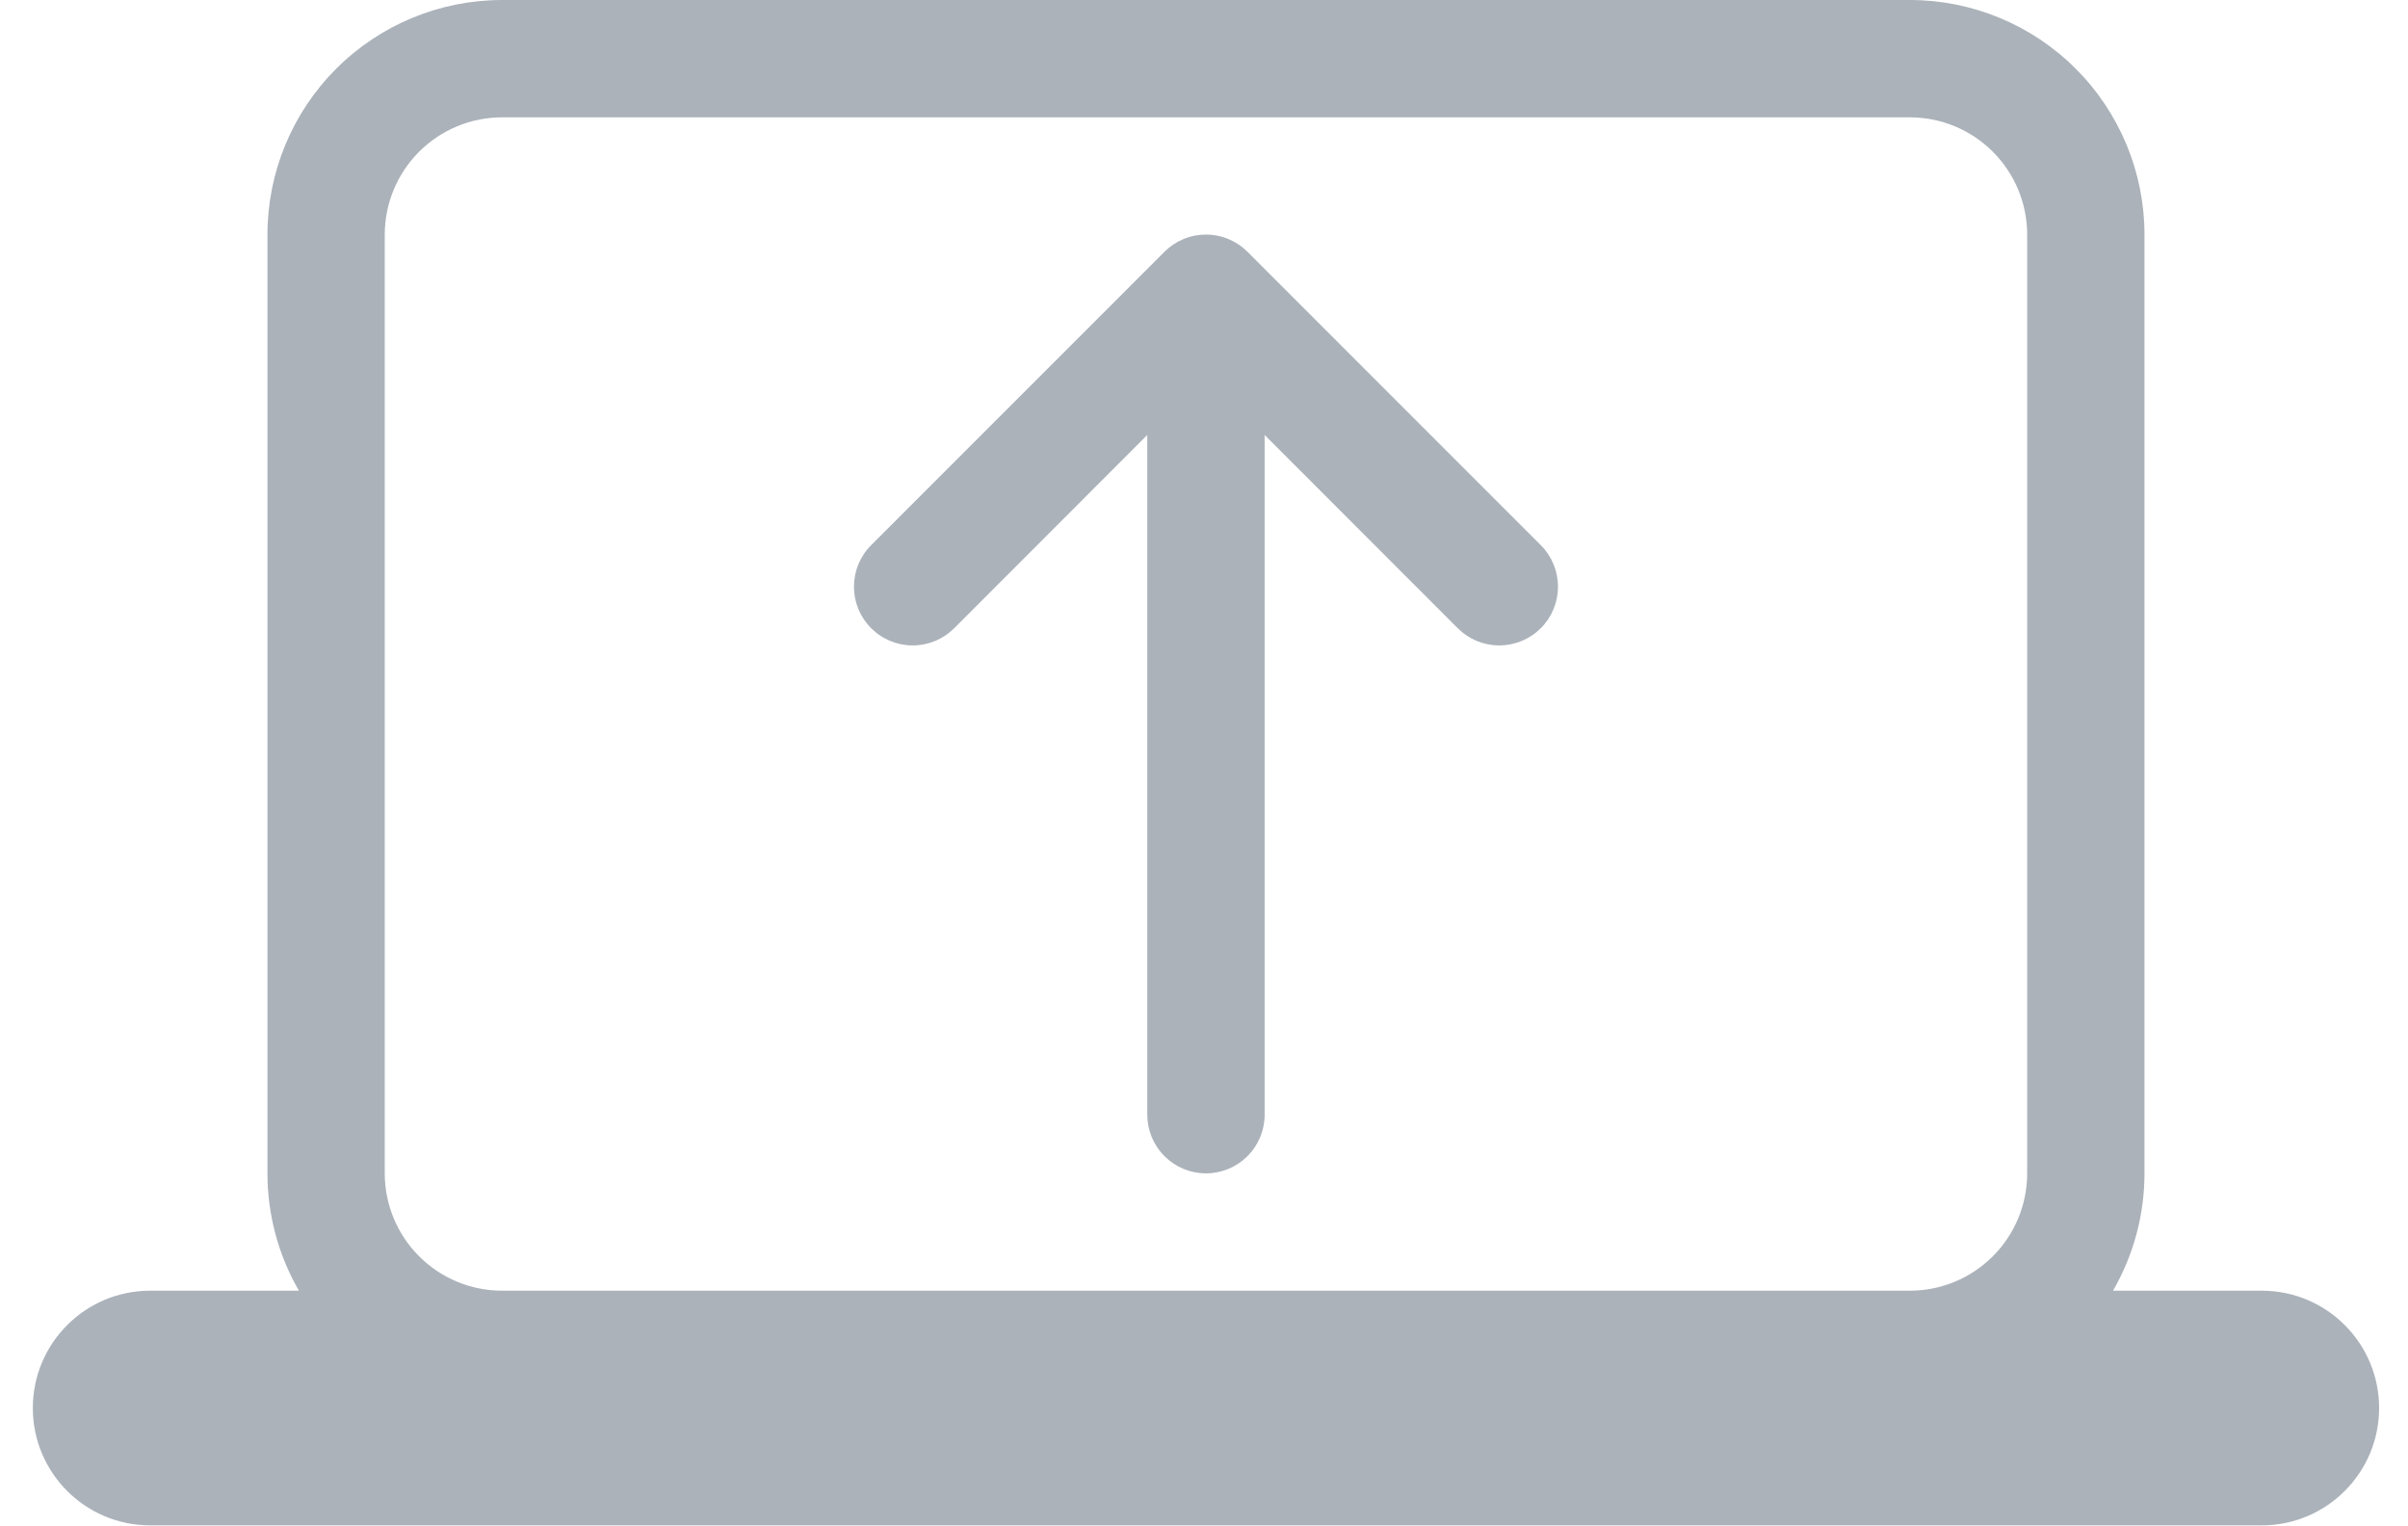
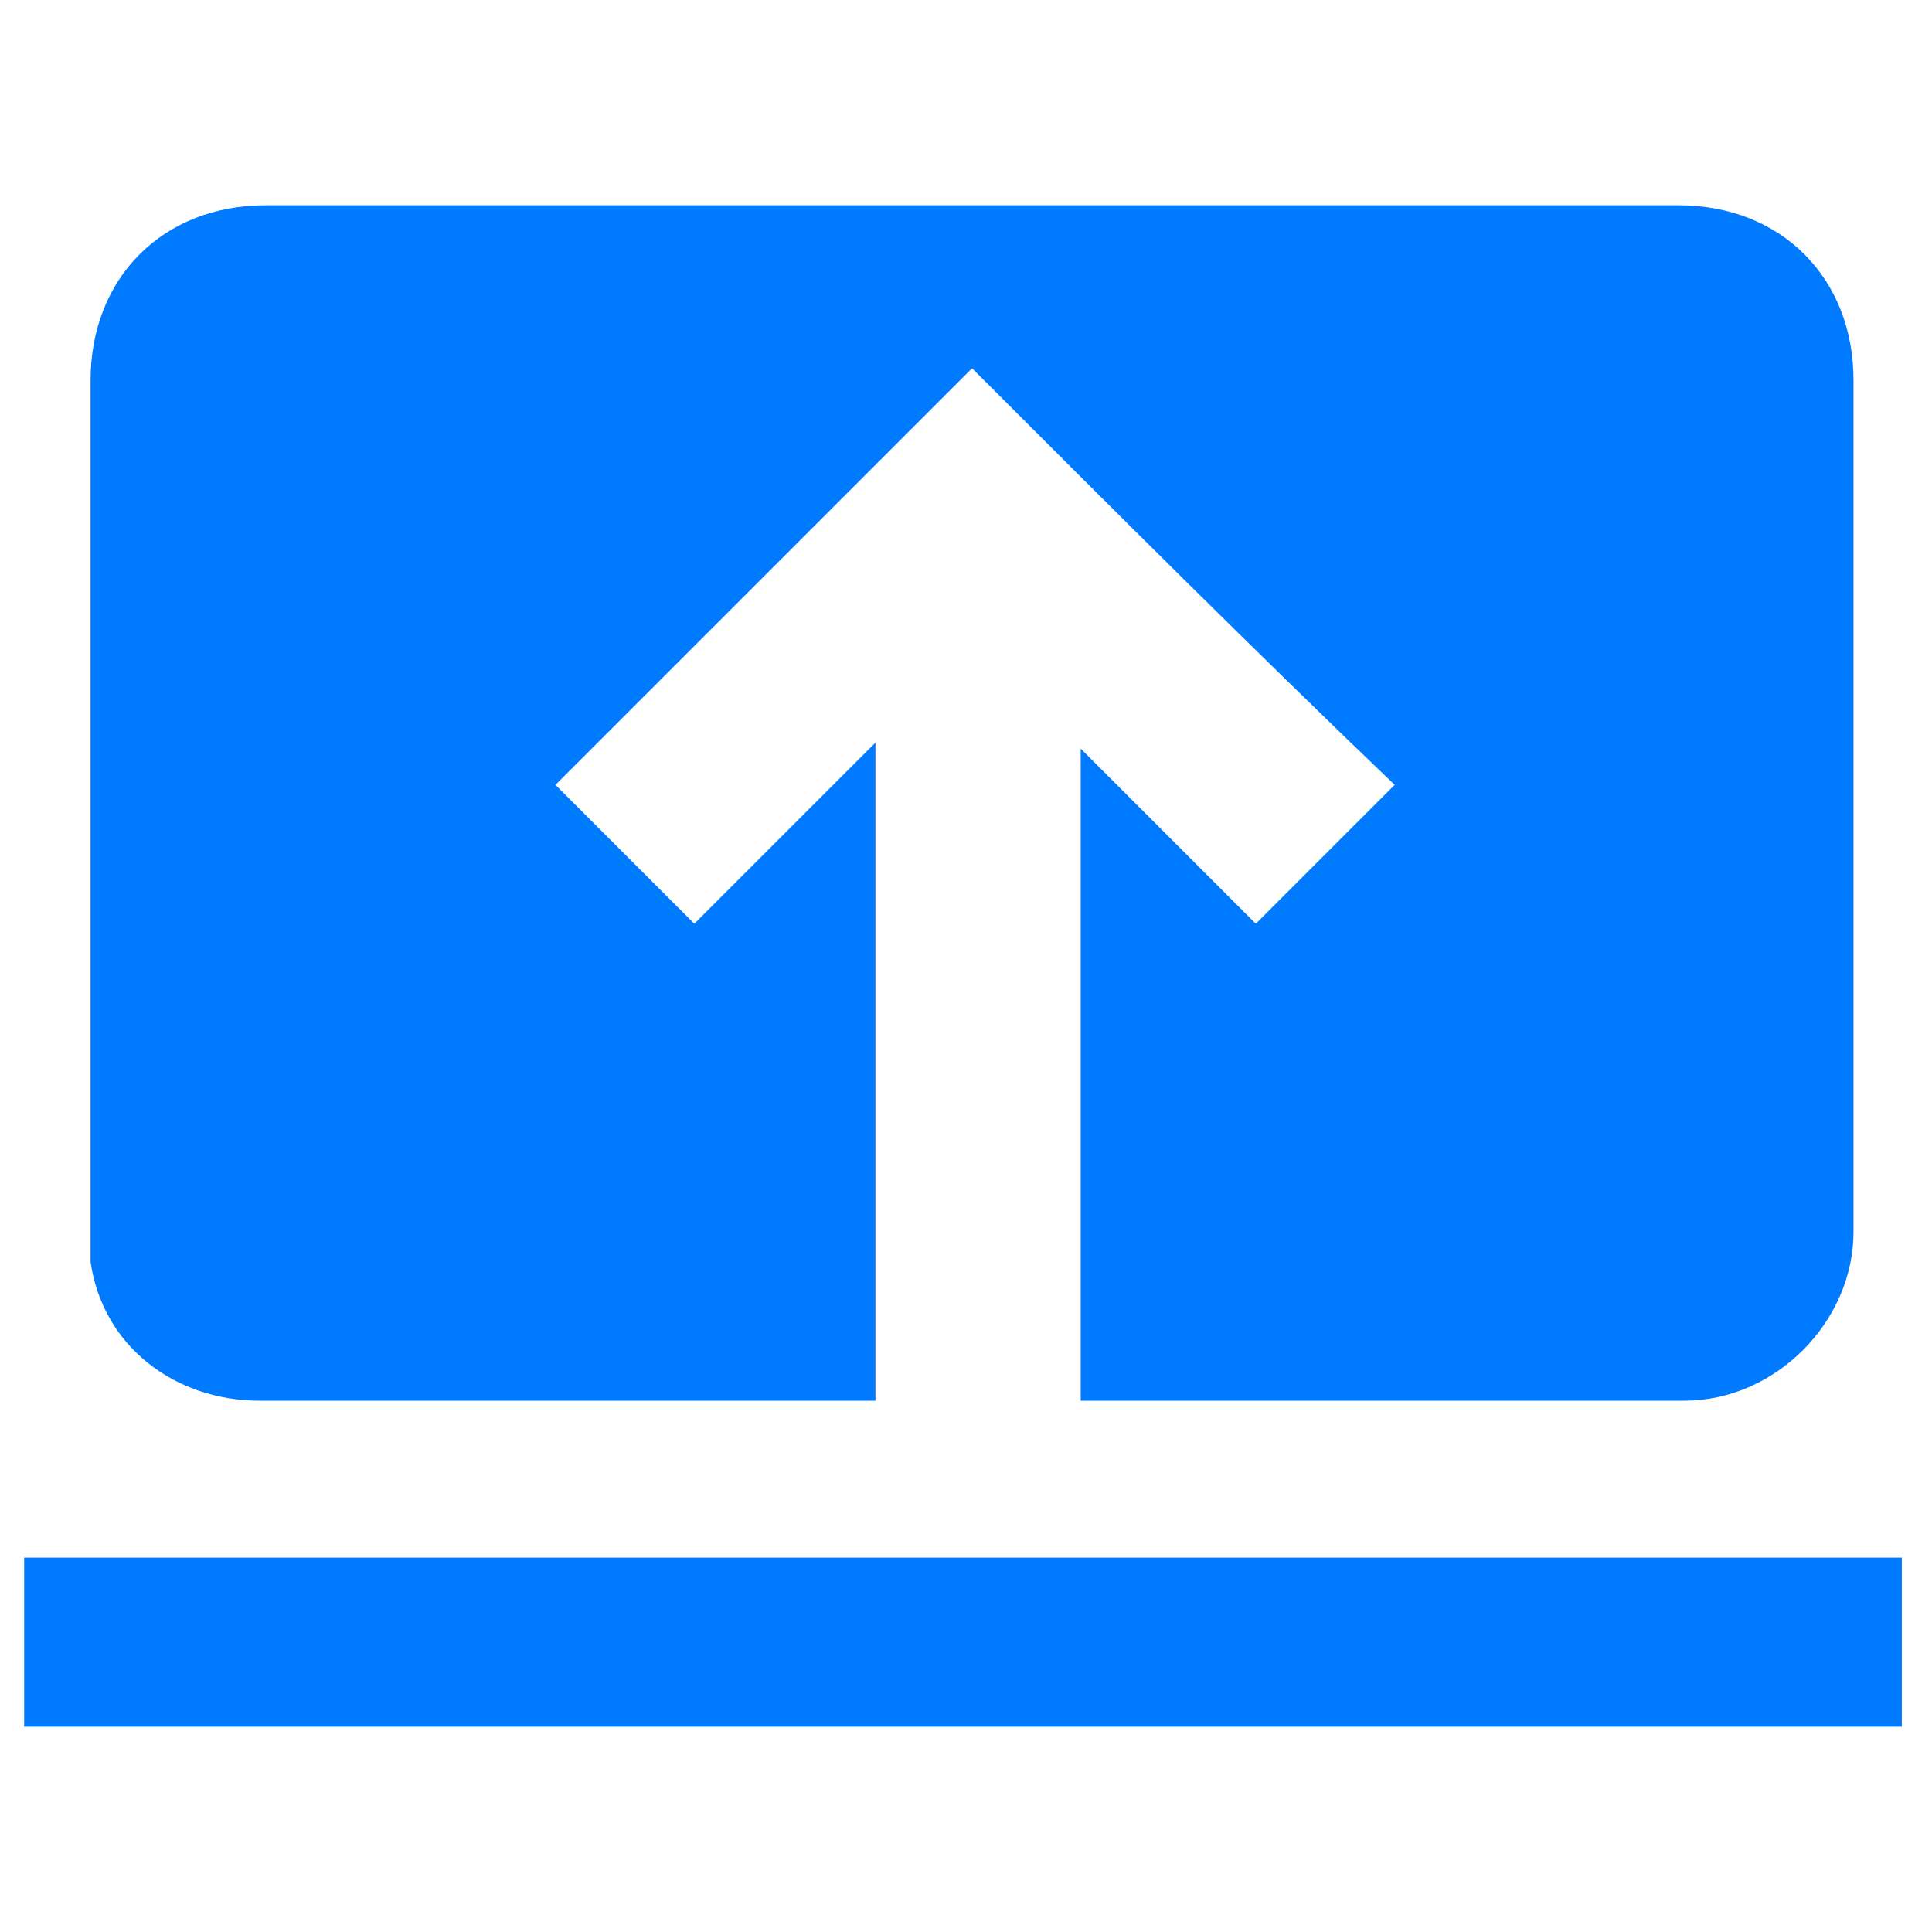
- <svg xmlns="http://www.w3.org/2000/svg" width="60" height="38" viewBox="0 0 60 38" fill="#747F8D">
-   <path fill-rule="evenodd" clip-rule="evenodd" d="M6.664 5.846C6.664 4.296 7.28 2.809 8.377 1.712C9.473 0.616 10.96 0 12.511 0H47.587C49.138 0 50.625 0.616 51.721 1.712C52.818 2.809 53.434 4.296 53.434 5.846V29.231C53.434 30.266 53.159 31.273 52.65 32.154H56.357C57.971 32.154 59.28 33.463 59.28 35.077C59.28 36.691 57.971 38 56.357 38H3.741C2.127 38 0.818 36.691 0.818 35.077C0.818 33.463 2.127 32.154 3.741 32.154H7.448C6.939 31.273 6.664 30.266 6.664 29.231V5.846ZM12.511 2.923C11.735 2.923 10.992 3.231 10.444 3.779C9.895 4.327 9.587 5.071 9.587 5.846V29.231C9.587 30.006 9.895 30.75 10.444 31.298C10.992 31.846 11.735 32.154 12.511 32.154H47.587C48.363 32.154 49.106 31.846 49.654 31.298C50.203 30.75 50.511 30.006 50.511 29.231V5.846C50.511 5.071 50.203 4.327 49.654 3.779C49.106 3.231 48.363 2.923 47.587 2.923H12.511ZM30.049 29.231C29.661 29.231 29.29 29.077 29.016 28.803C28.741 28.529 28.587 28.157 28.587 27.769V10.836L23.776 15.65C23.502 15.925 23.129 16.079 22.741 16.079C22.353 16.079 21.981 15.925 21.707 15.65C21.432 15.376 21.278 15.003 21.278 14.615C21.278 14.227 21.432 13.855 21.707 13.581L29.014 6.273C29.15 6.137 29.311 6.029 29.489 5.955C29.666 5.881 29.857 5.843 30.049 5.843C30.241 5.843 30.432 5.881 30.609 5.955C30.787 6.029 30.948 6.137 31.084 6.273L38.392 13.581C38.666 13.855 38.82 14.227 38.82 14.615C38.82 15.003 38.666 15.376 38.392 15.65C38.117 15.925 37.745 16.079 37.357 16.079C36.969 16.079 36.596 15.925 36.322 15.65L31.511 10.836V27.769C31.511 28.157 31.357 28.529 31.082 28.803C30.808 29.077 30.437 29.231 30.049 29.231Z" fill="#747f8d" fill-opacity="0.6" />
+ <svg xmlns="http://www.w3.org/2000/svg" version="1.1" id="Layer_1" x="0px" y="0px" viewBox="0 0 32 32" style="enable-background:new 0 0 32 32;" xml:space="preserve">
+   <style type="text/css">
+ 	.st0{display:none;}
+ 	.st1{display:inline;fill-rule:evenodd;clip-rule:evenodd;fill:#B9BBBE;}
+ 	.st2{display:inline;fill:#B9BBBE;}
+ 	.st3{fill:#007AFF;}
+ </style>
+   <g id="Layer_1_1_" class="st0">
+     <path class="st1" d="M22.5,14.4h1.9v3.3h-1.9c-0.2,0.8-0.5,1.5-1,2.1l1.2,1.2L21,22.6l-1.2-1.2c-0.6,0.4-1.4,0.8-2.1,1v1.9h-3.3   v-1.9c-0.8-0.2-1.5-0.5-2.1-1l-1.2,1.2L9.4,21l1.2-1.2c-0.4-0.6-0.8-1.4-1-2.1h-2v-3.3h1.9c0.2-0.8,0.5-1.5,1-2.1L9.3,11L11,9.2   l1.2,1.2c0.6-0.4,1.4-0.8,2.1-1V7.6h3.3v1.9c0.8,0.2,1.5,0.5,2.1,1l1.2-1.2l1.7,1.7l-1.2,1.1C22,12.9,22.2,13.5,22.5,14.4z    M15.9,19.3c1.8,0,3.3-1.5,3.3-3.3s-1.5-3.3-3.3-3.3s-3.3,1.5-3.3,3.3S14.1,19.3,15.9,19.3z" />
+   </g>
+   <g id="Layer_3" class="st0">
+     <path class="st1" d="M18.5,15.1c0,1.4-1.1,2.5-2.5,2.5c-1.3,0-2.5-1.1-2.5-2.5v-5c0-1.4,1.1-2.5,2.5-2.5s2.5,1.1,2.5,2.5V15.1z    M15.9,19.5c2.3,0,4.4-1.8,4.4-4.3h1.4c0,2.9-2.3,5.2-5,5.6v2.7h-1.6v-2.7c-2.7-0.4-5-2.8-5-5.6h1.4C11.5,17.6,13.6,19.5,15.9,19.5   z M15.9,9.3c-0.7,0-0.8,0.6-0.8,0.8v5c0,0.3,0.2,0.8,0.8,0.8c0.7,0,0.8-0.6,0.8-0.8v-5C16.8,9.9,16.6,9.3,15.9,9.3z" />
+     <path class="st1" d="M18.5,15.1c0,1.4-1.1,2.5-2.5,2.5c-1.3,0-2.5-1.1-2.5-2.5v-5c0-1.4,1.1-2.5,2.5-2.5s2.5,1.1,2.5,2.5V15.1z    M15.9,19.5c2.3,0,4.4-1.8,4.4-4.3h1.4c0,2.9-2.3,5.2-5,5.6v3.6h-1.6v-3.6c-2.7-0.4-5-2.8-5-5.6h1.4C11.5,17.6,13.6,19.5,15.9,19.5   z" />
+   </g>
+   <g id="Layer_4" class="st0">
+     <path class="st2" d="M22.8,12.6l-2,2v-2.4c0-1.1-0.9-2-1.9-2H9.5c-1.1,0-1.9,0.9-1.9,2v7c0,1.1,0.9,2,1.9,2h9.1   c1.1,0,1.9-0.9,1.9-2V17l2,2c0.6,0.6,1.6,0.1,1.6-0.7v-4.9C24.3,12.4,23.3,12,22.8,12.6z" />
+   </g>
+   <g>
+     <path class="st3" d="M16.1,6.1c-2.3,2.3-4.6,4.6-6.9,6.9c0.8,0.8,1.5,1.5,2.3,2.3c1-1,1.9-1.9,3-3c0,3.6,0,7.2,0,10.9   c-0.1,0-0.1,0-0.2,0c-3.3,0-6.7,0-10,0c-1.4,0-2.6-0.9-2.8-2.3c0-0.2,0-0.4,0-0.6c0-4.7,0-9.3,0-14c0-1.7,1.2-2.9,2.9-2.9   c7.8,0,15.6,0,23.4,0c1.7,0,2.9,1.2,2.9,2.9c0,4.7,0,9.4,0,14.1c0,1.5-1.3,2.8-2.8,2.8c-3.3,0-6.6,0-9.8,0c-0.1,0-0.1,0-0.2,0   c0-3.6,0-7.2,0-10.8c1,1,2,2,2.9,2.9c0.8-0.8,1.6-1.6,2.3-2.3C20.7,10.7,18.4,8.4,16.1,6.1z" />
+     <path class="st3" d="M31.5,25.8c0,0.9,0,1.9,0,2.8c-10.4,0-20.7,0-31.1,0c0-0.9,0-1.9,0-2.8C10.8,25.8,21.2,25.8,31.5,25.8z" />
+   </g>
</svg>
